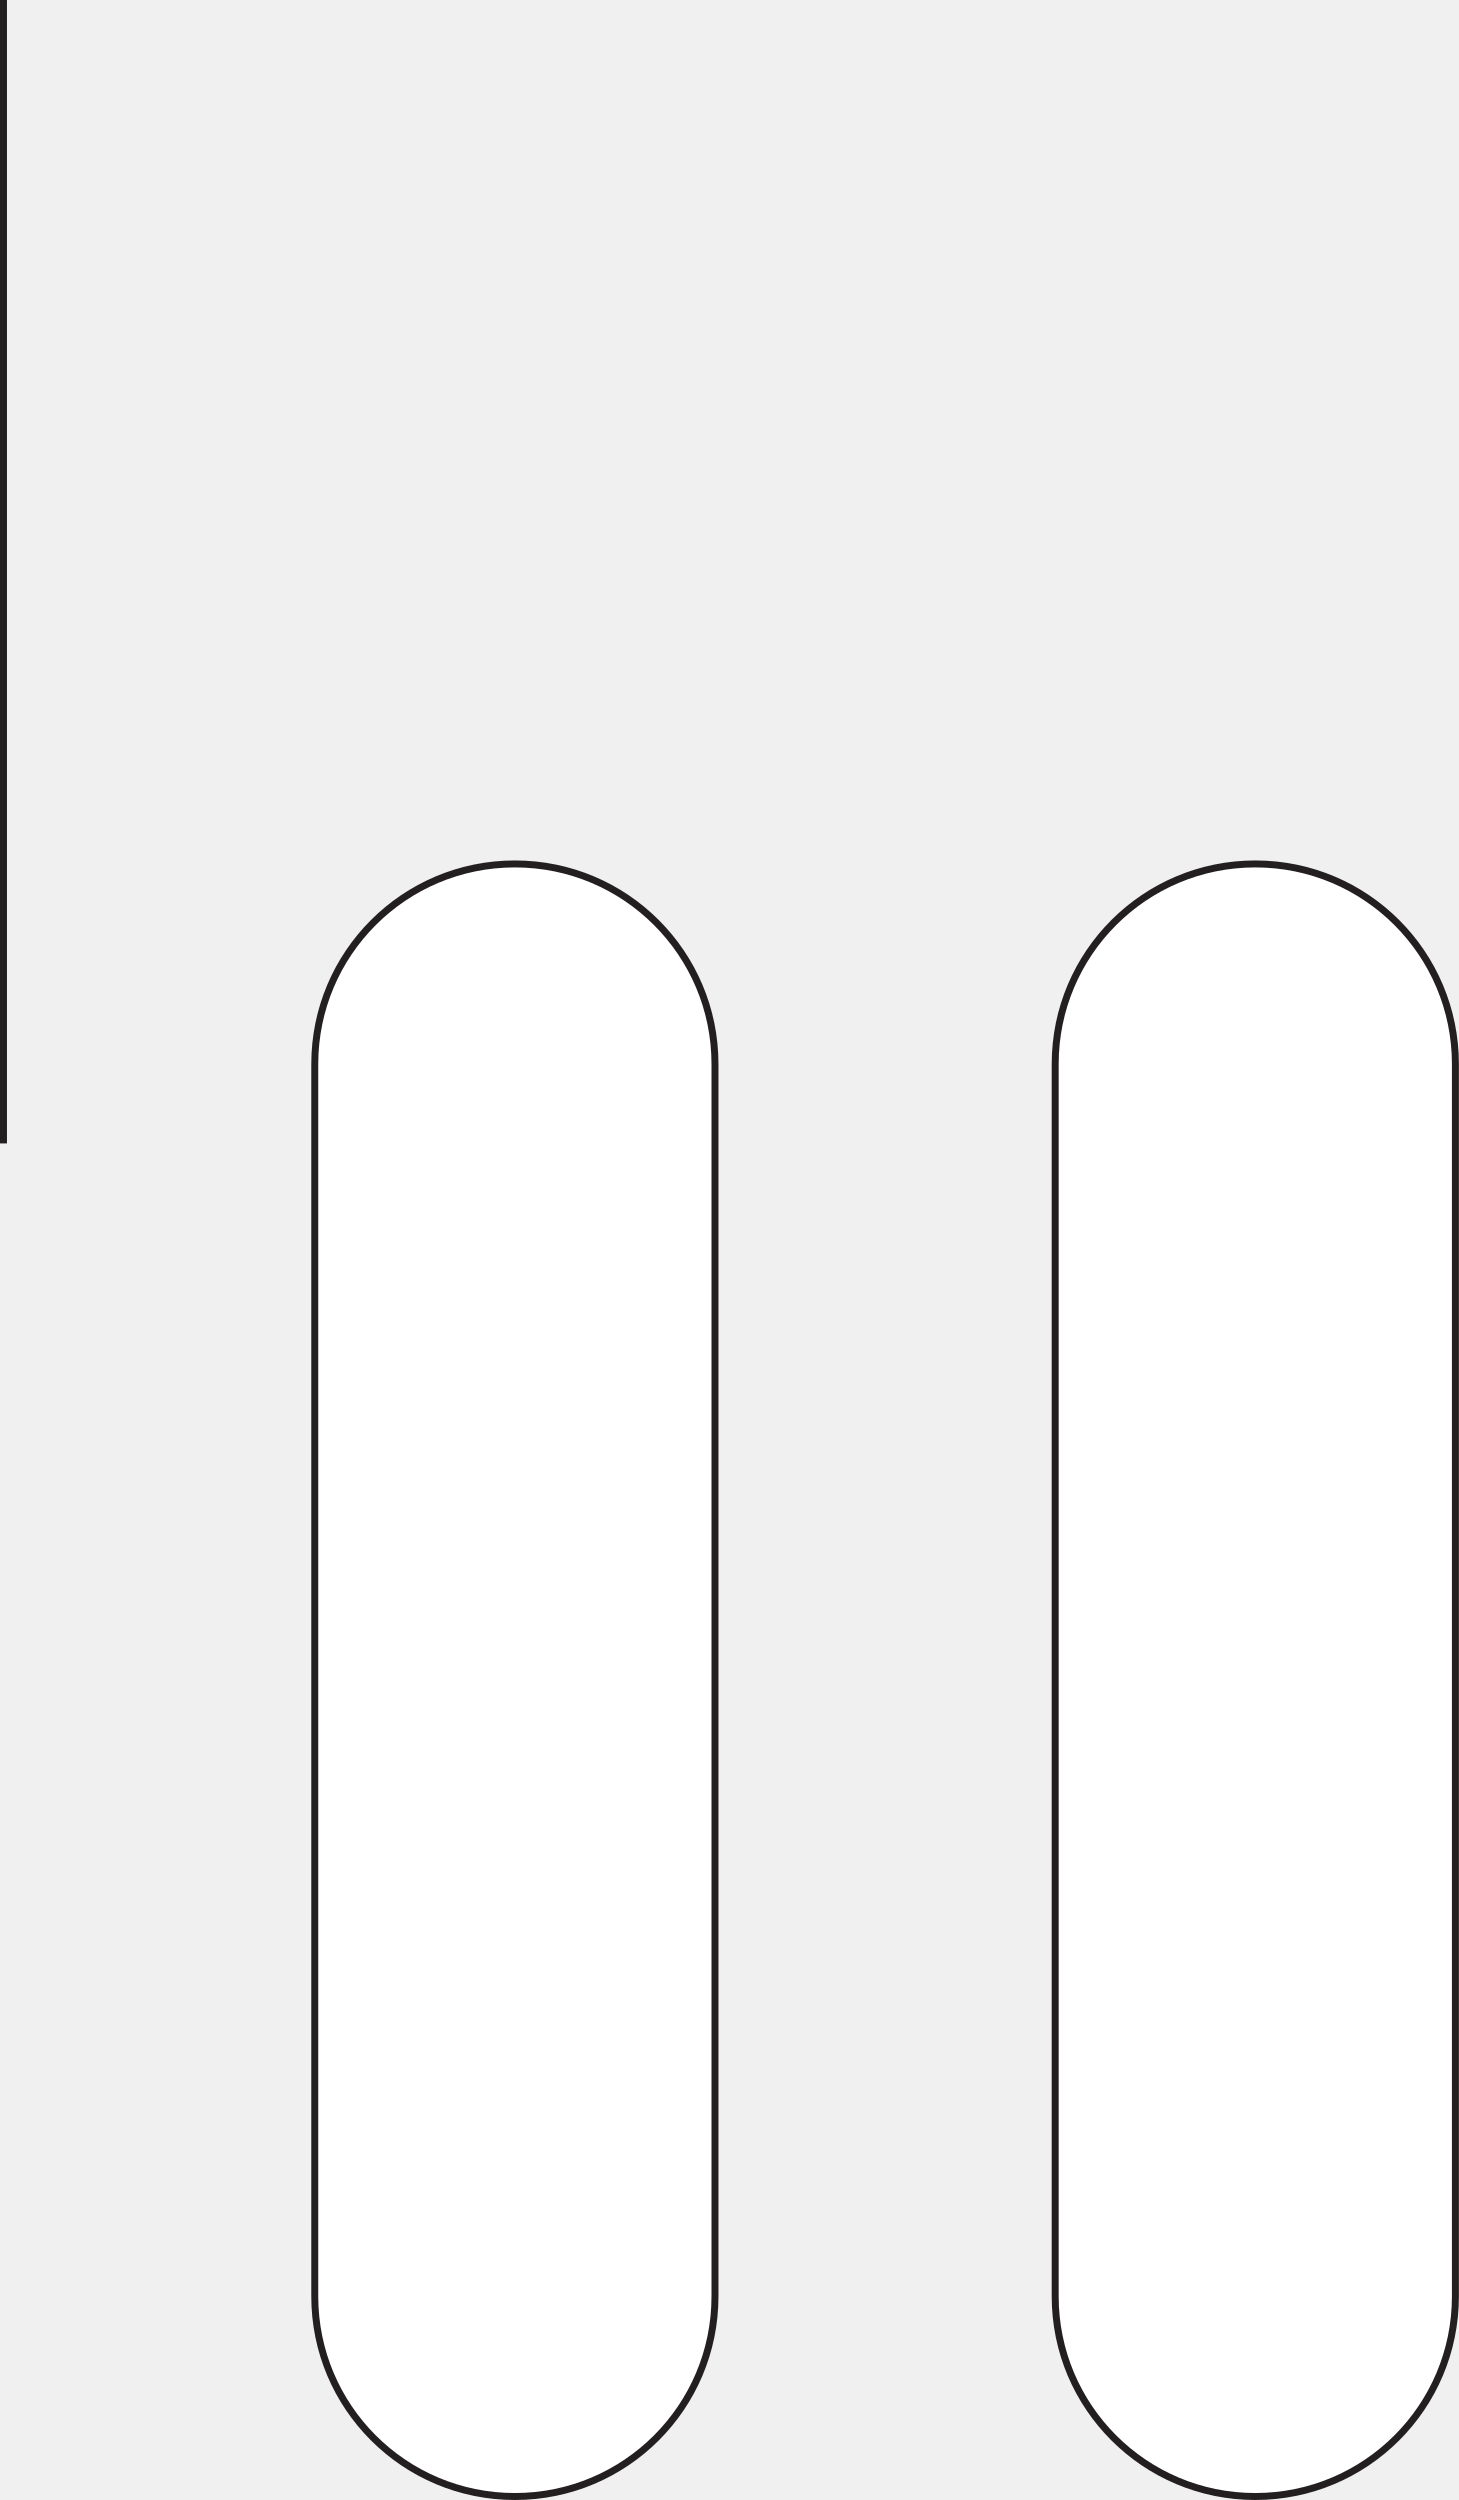
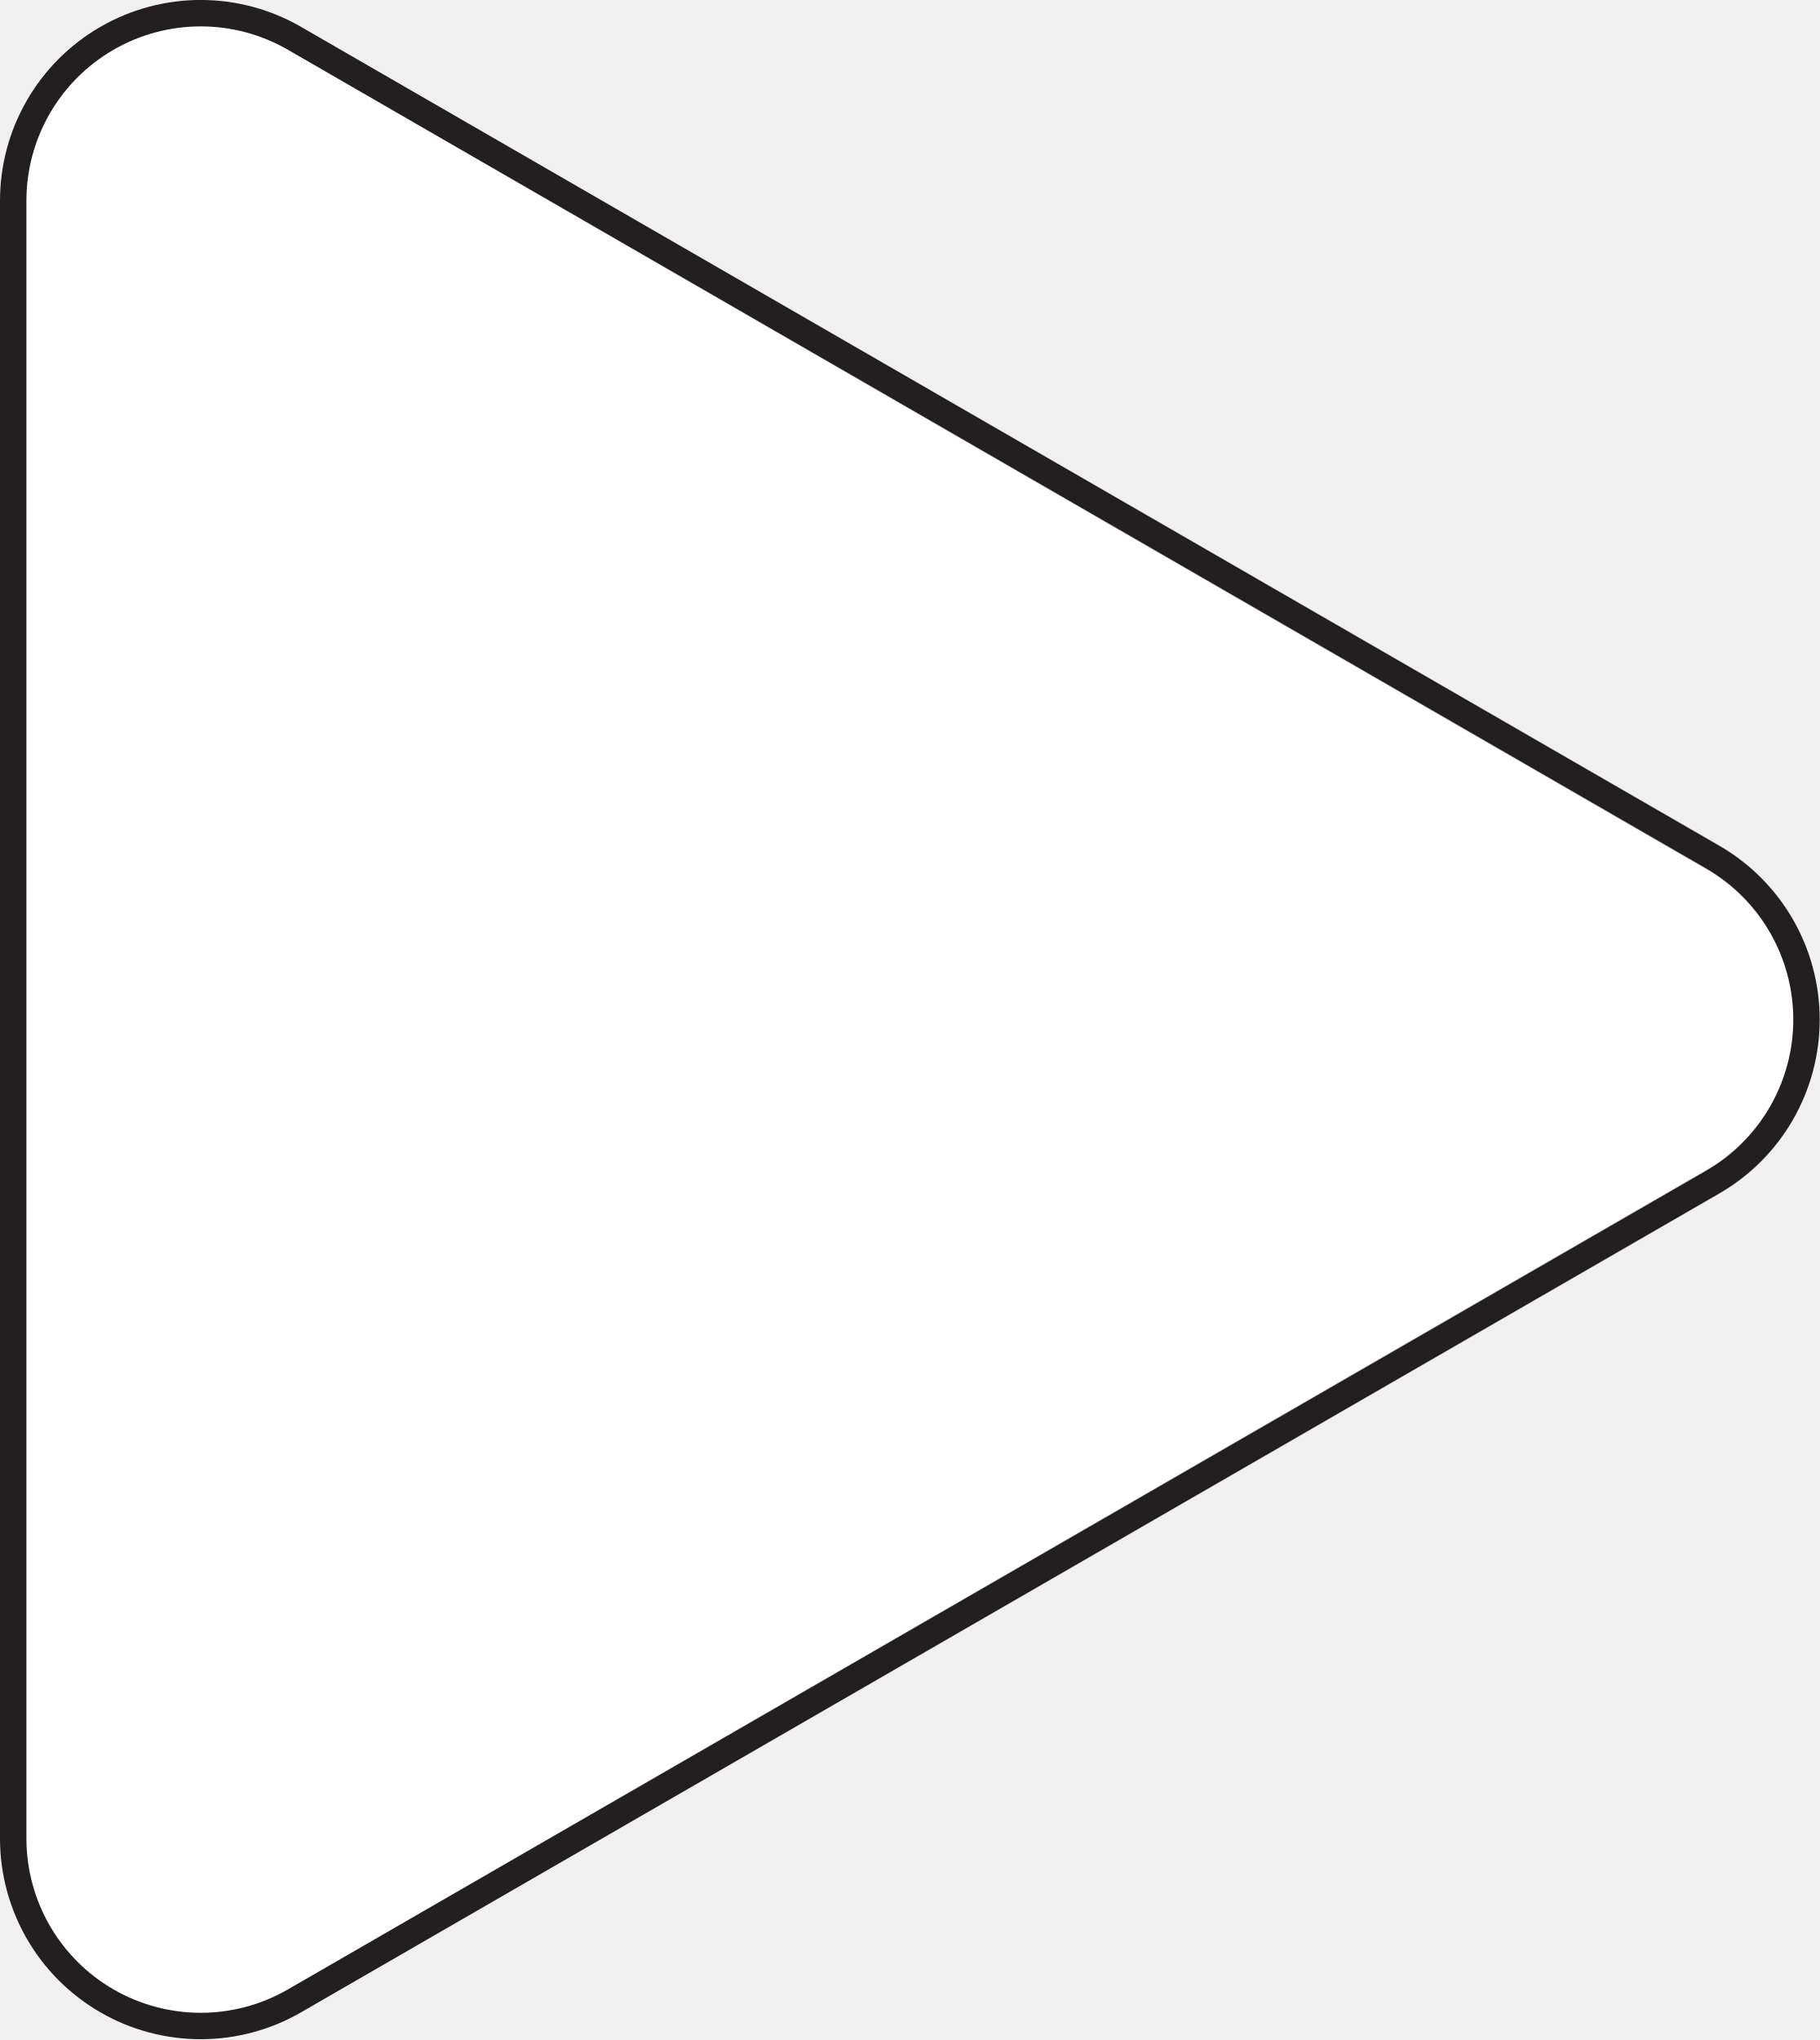
- <svg xmlns="http://www.w3.org/2000/svg" id="Layer_1" data-name="Layer 1" viewBox="0 0 209.3 358.68">
+ <svg xmlns="http://www.w3.org/2000/svg" id="Layer_1" data-name="Layer 1" viewBox="0 0 68.9 77.19">
  <defs>
-     <style>.cls-1{fill:none;}.cls-1,.cls-2{stroke:#231f20;stroke-miterlimit:10;}.cls-2{fill:#fff;}</style>
+     <style>.cls-1{fill:#fff;stroke:#231f20;stroke-miterlimit:10;}.cls-2{fill:none;}</style>
  </defs>
-   <line class="cls-1" x1="0.5" x2="0.5" y2="164.05" />
-   <rect class="cls-2" x="45.16" y="123.95" width="57.42" height="234.23" rx="28.71" />
-   <rect class="cls-2" x="151.39" y="123.95" width="57.42" height="234.23" rx="28.71" />
+   <path class="cls-1" d="M64.36,32,10.65,1A7.1,7.1,0,0,0,0,7.15v62a7.1,7.1,0,0,0,10.65,6.14l53.71-31a7.1,7.1,0,0,0,0-12.29Z" transform="translate(0.5 0.45)" />
+   <path class="cls-2" d="M17.41,0h0c4.65,0,8.41,4.18,8.41,9.34V66.9c0,5.16-3.76,9.34-8.41,9.34h0C12.77,76.24,9,72.06,9,66.9V9.34C9,4.18,12.77,0,17.41,0Z" transform="translate(0.5 0.45)" />
+   <path class="cls-2" d="M51.24,0h0c4.64,0,8.41,4.18,8.41,9.34V66.9c0,5.16-3.77,9.34-8.41,9.34h0c-4.65,0-8.42-4.18-8.42-9.34V9.34C42.82,4.18,46.59,0,51.24,0Z" transform="translate(0.5 0.45)" />
</svg>
